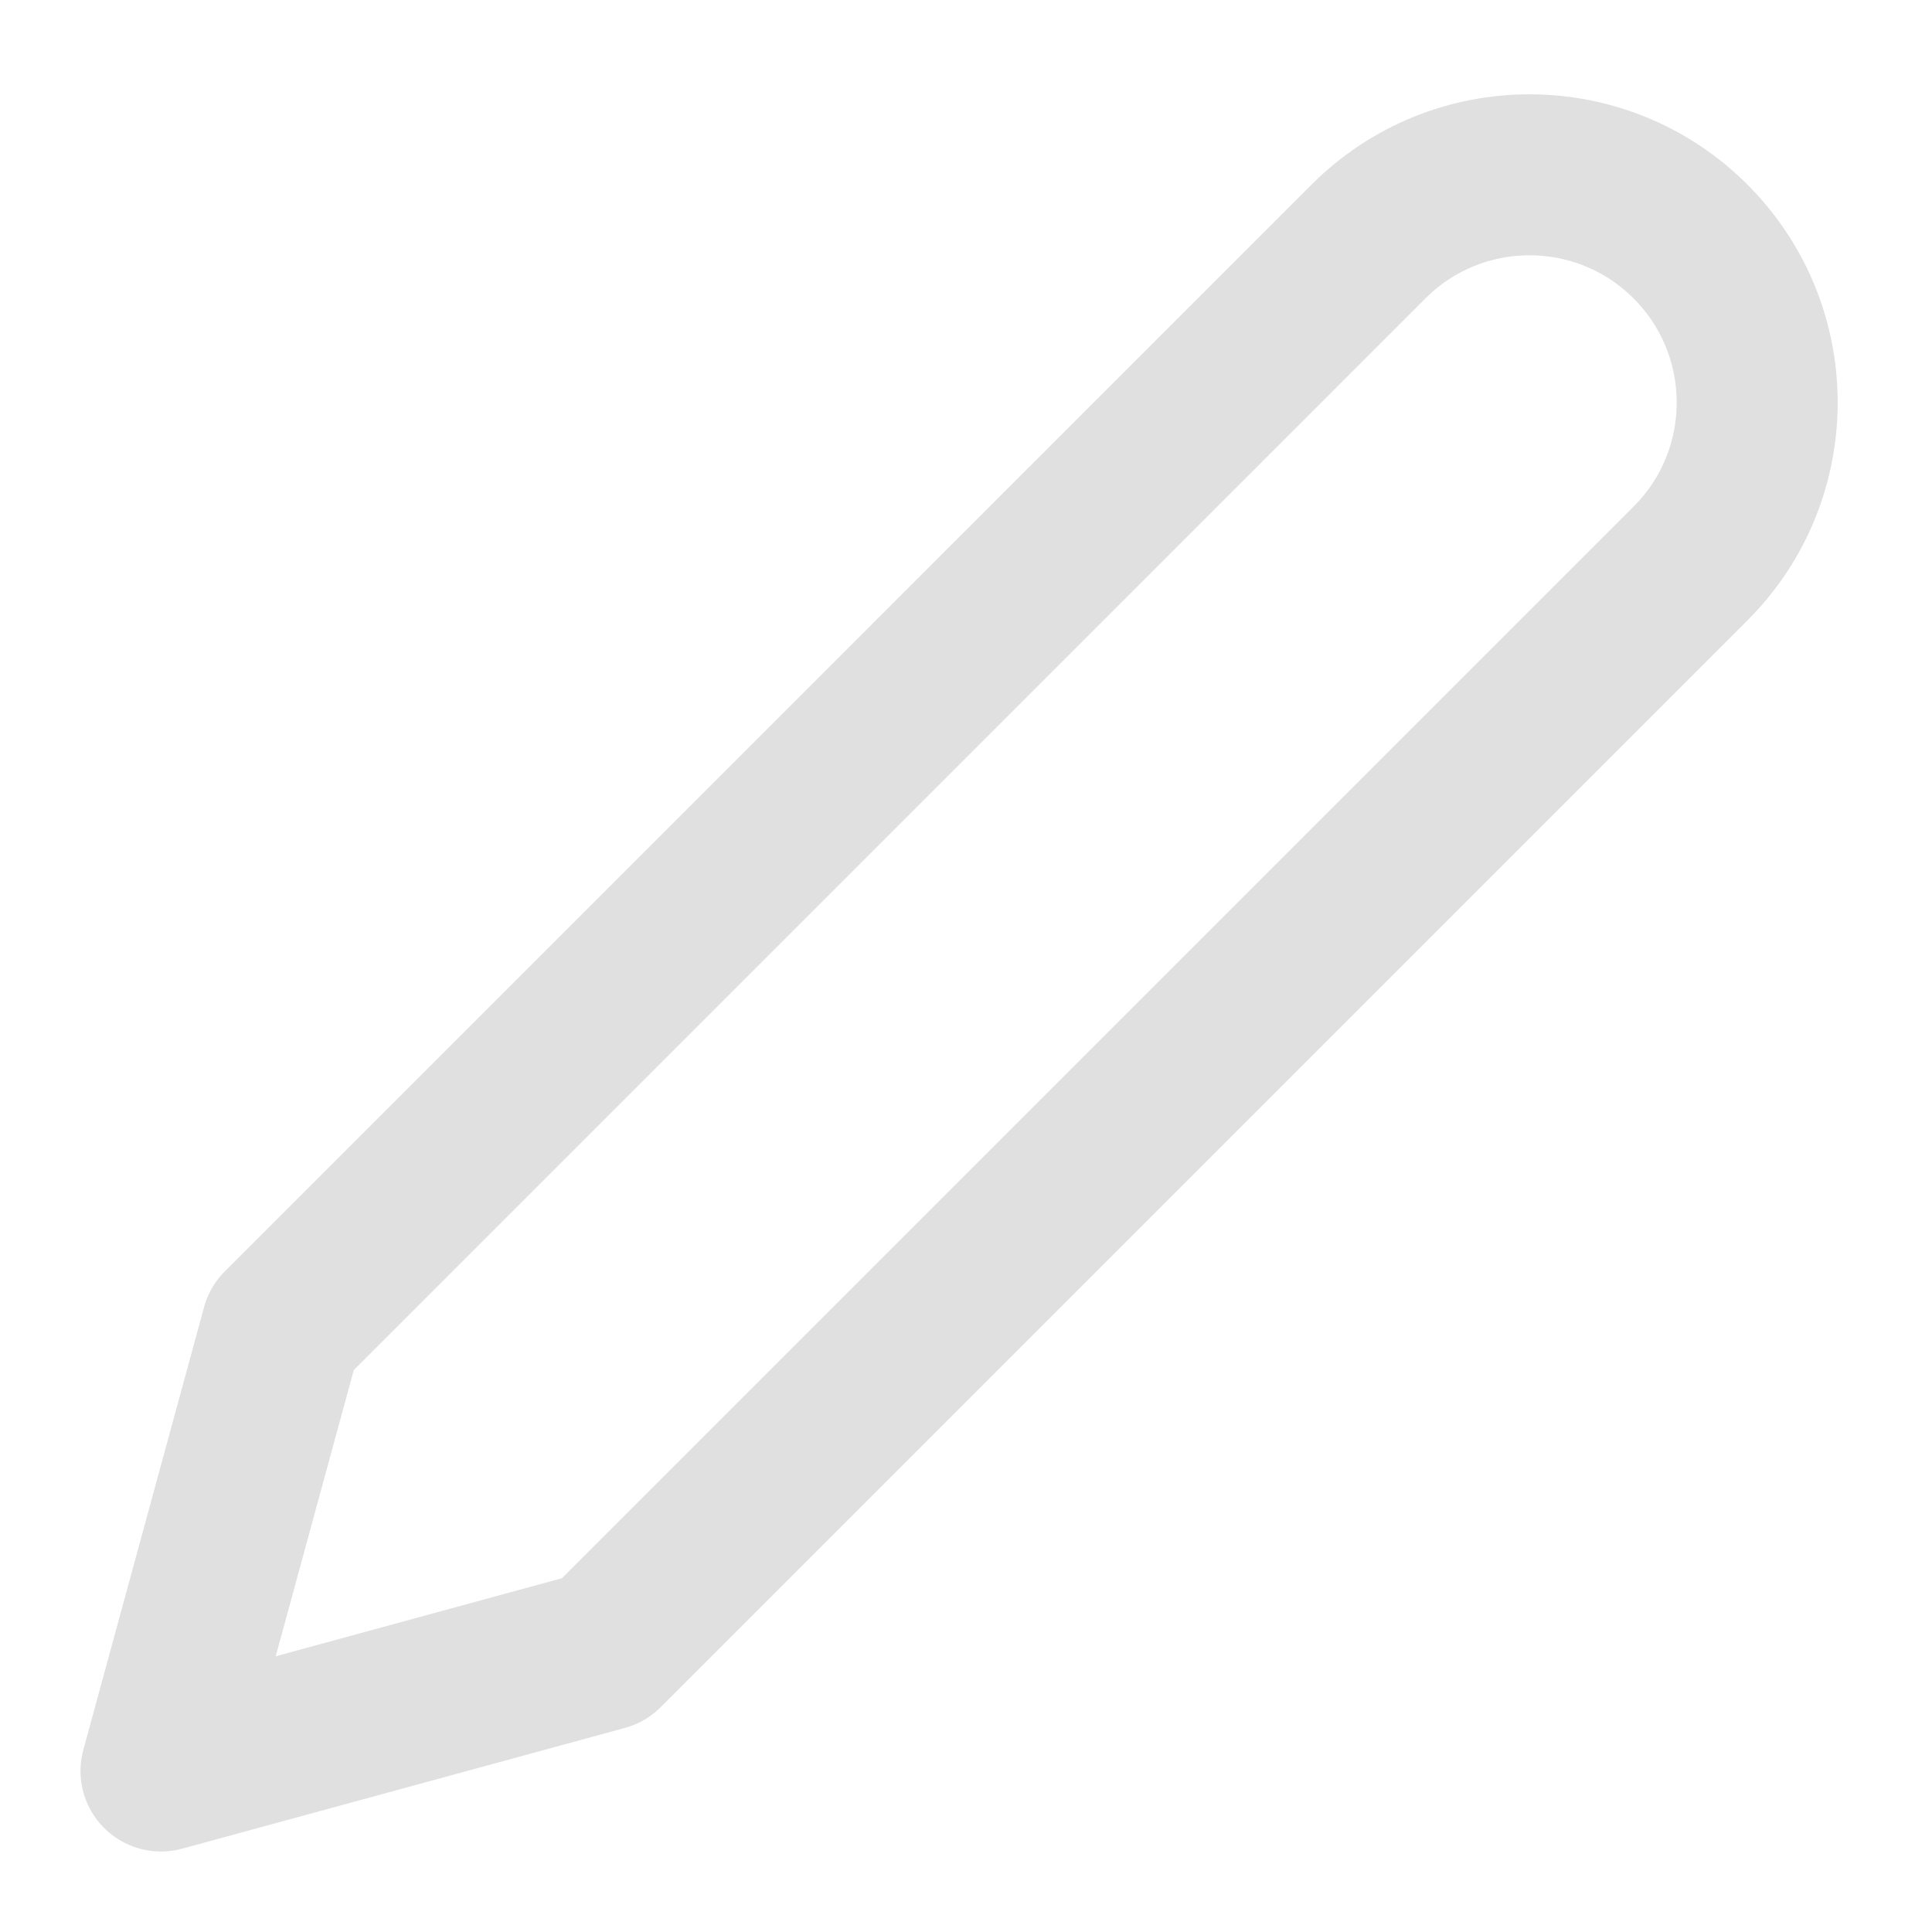
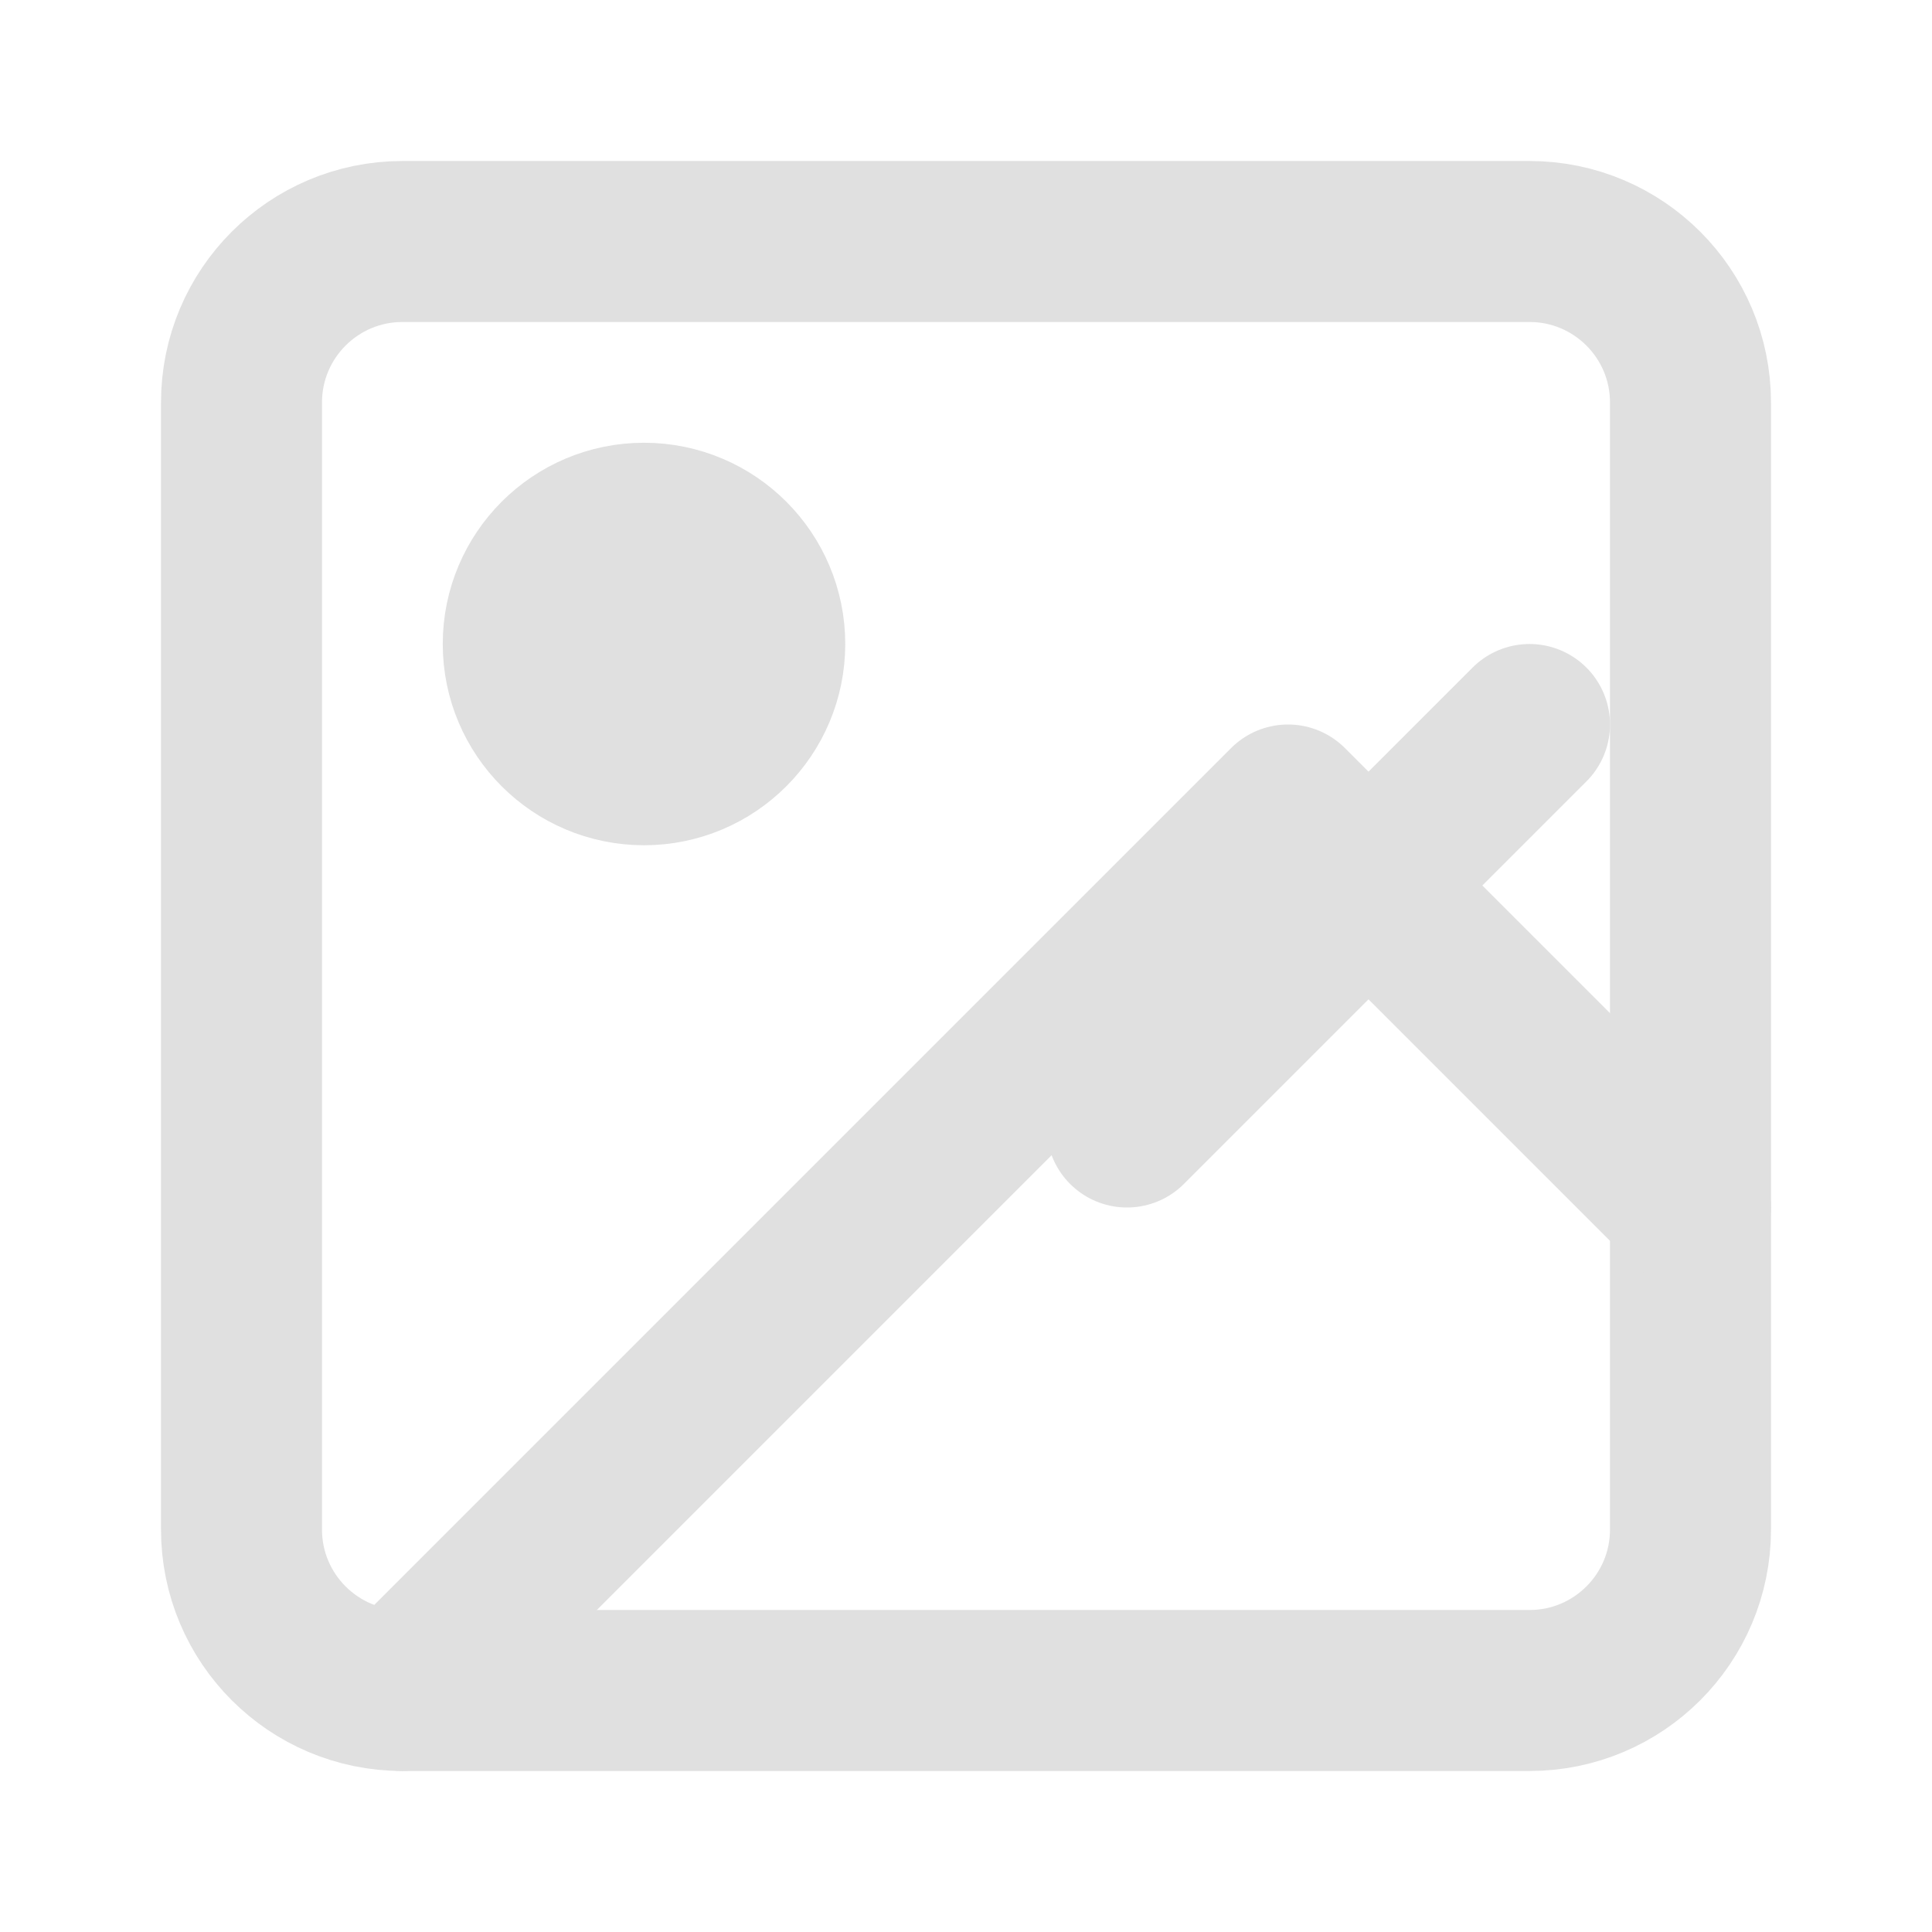
<svg xmlns="http://www.w3.org/2000/svg" width="24" height="24" viewBox="0 0 24 24" fill="none" stroke="#e0e0e0" stroke-width="2" stroke-linecap="round" stroke-linejoin="round">
-   <path d="M17 3a2.828 2.828 0 1 1 4 4L7.5 20.5 2 22l1.5-5.5L17 3z" />
+   <rect x="3" y="3" width="18" height="18" rx="2" />
+   <circle cx="8" cy="8" r="1.5" fill="#e0e0e0" />
+   <path d="M21 15l-5-5L5 21" />
+   <path d="M14 14l5-5" />
</svg>
